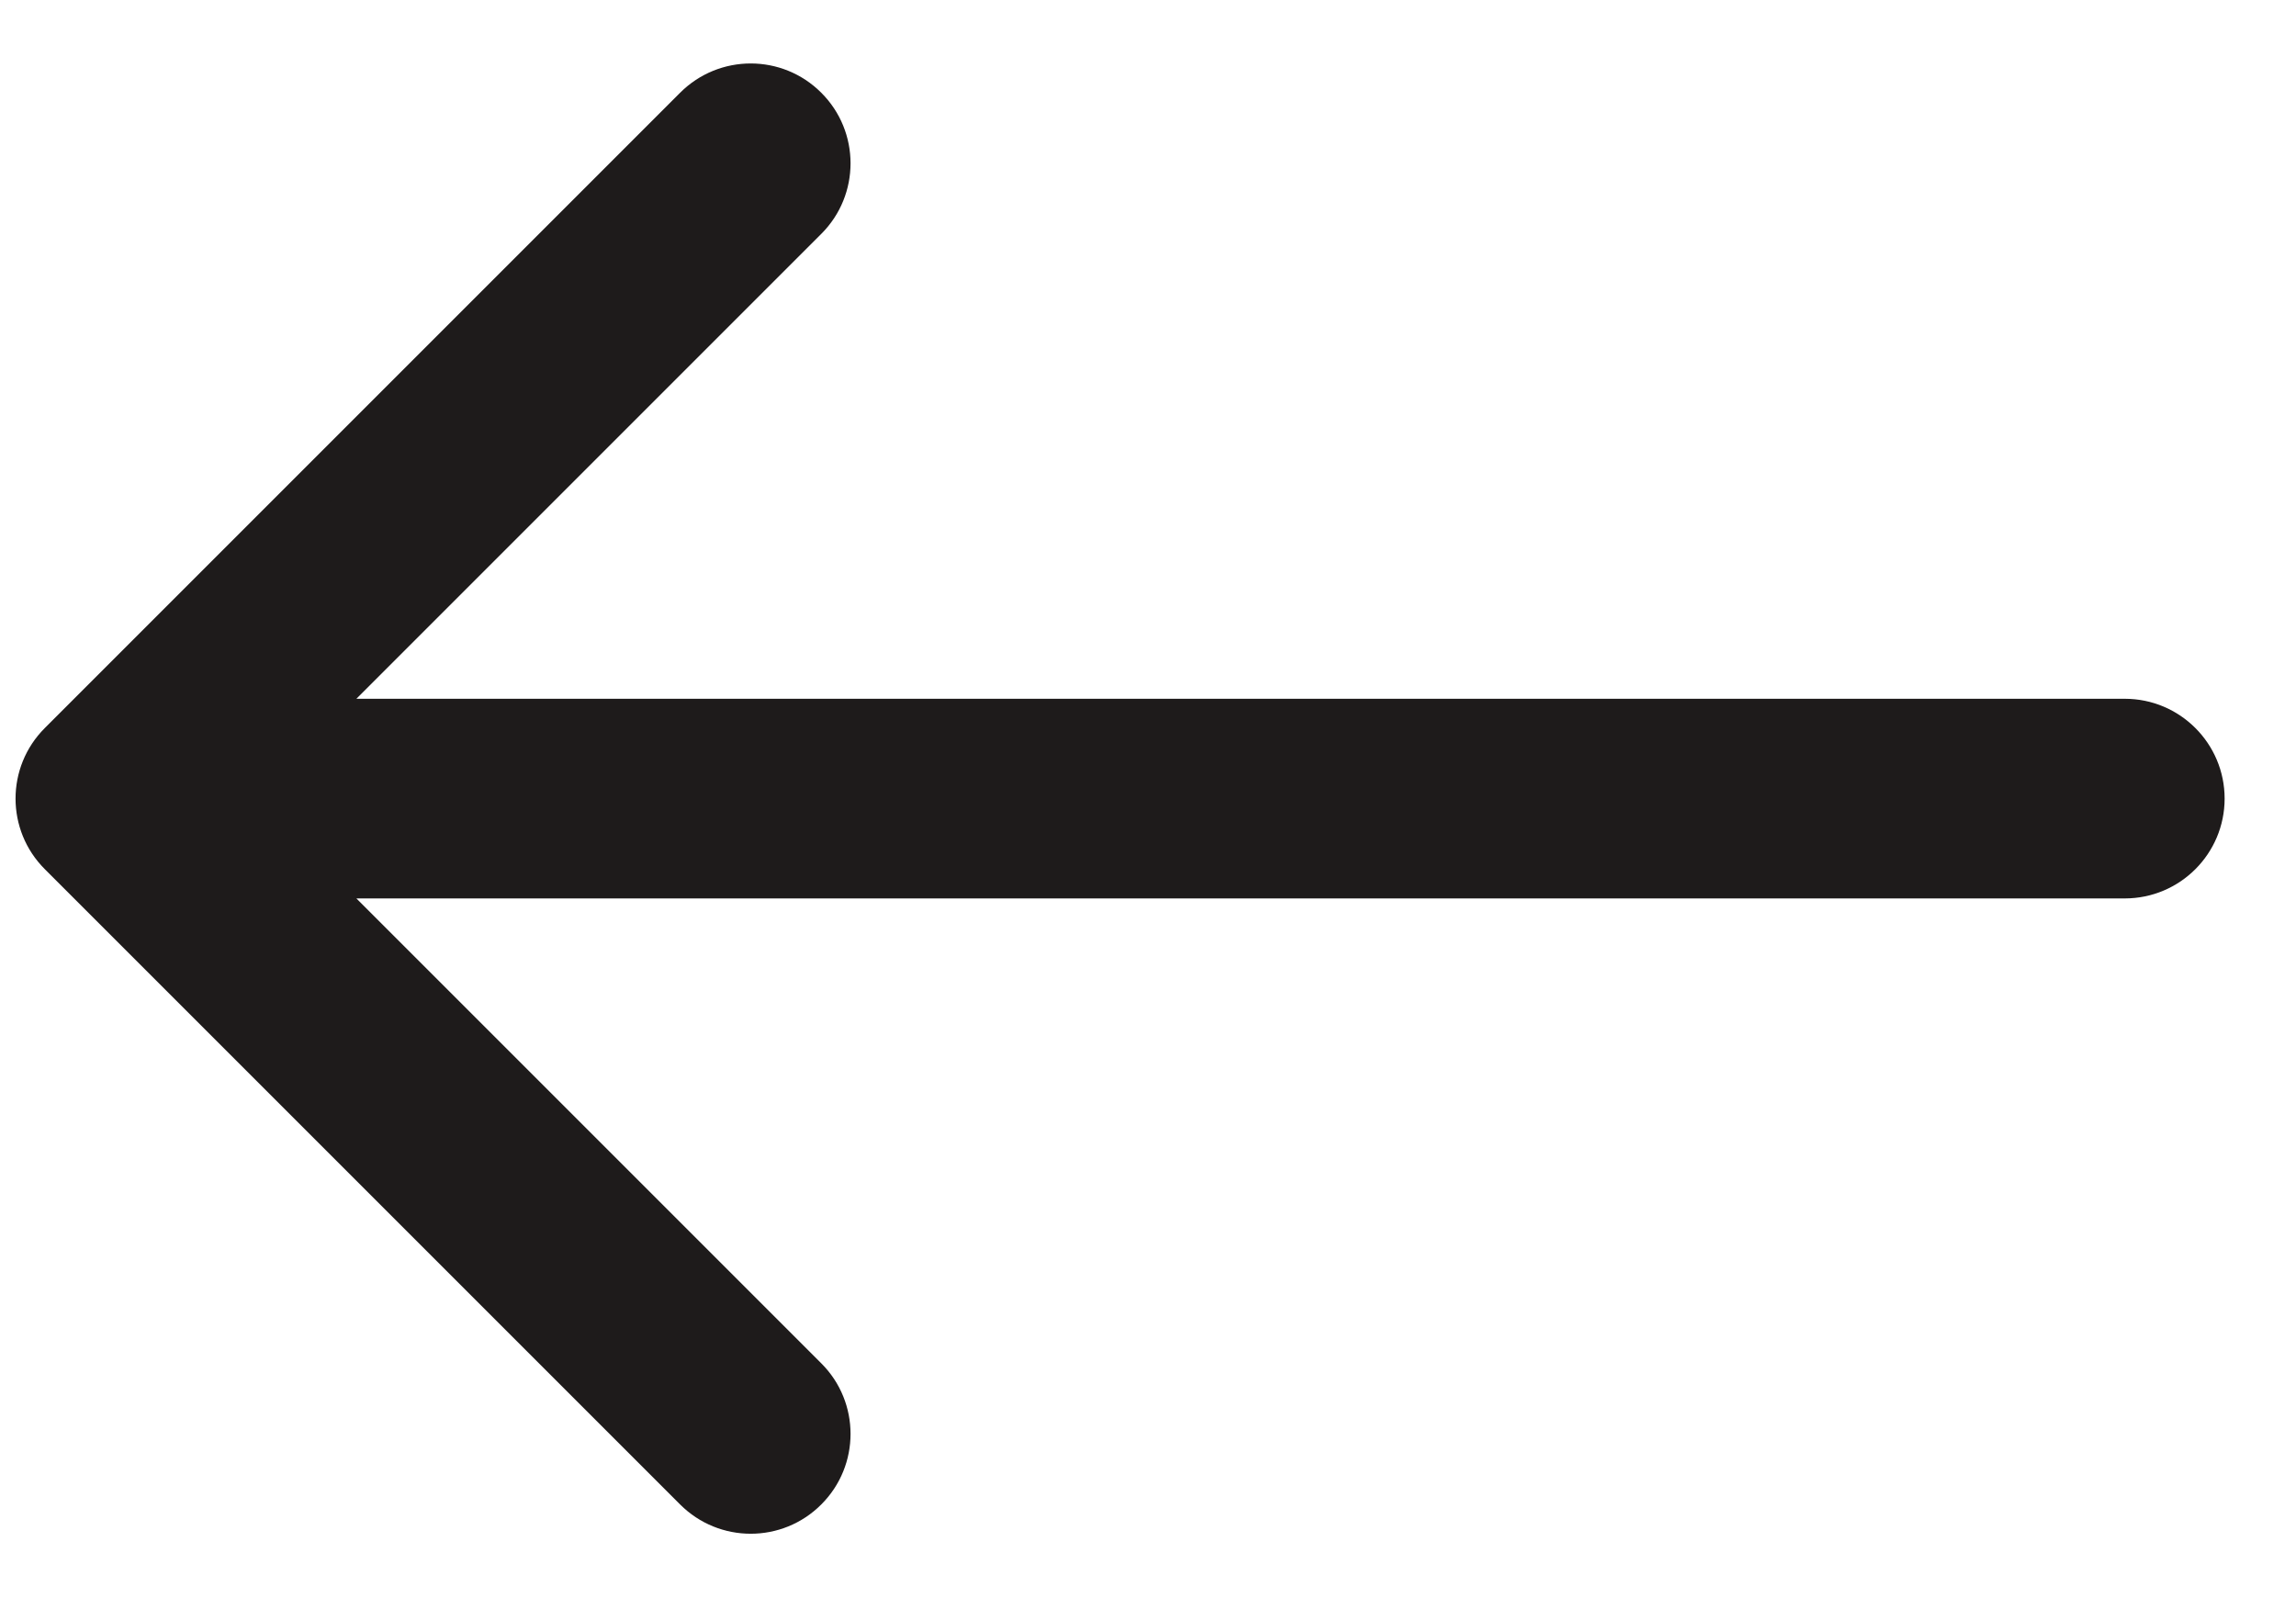
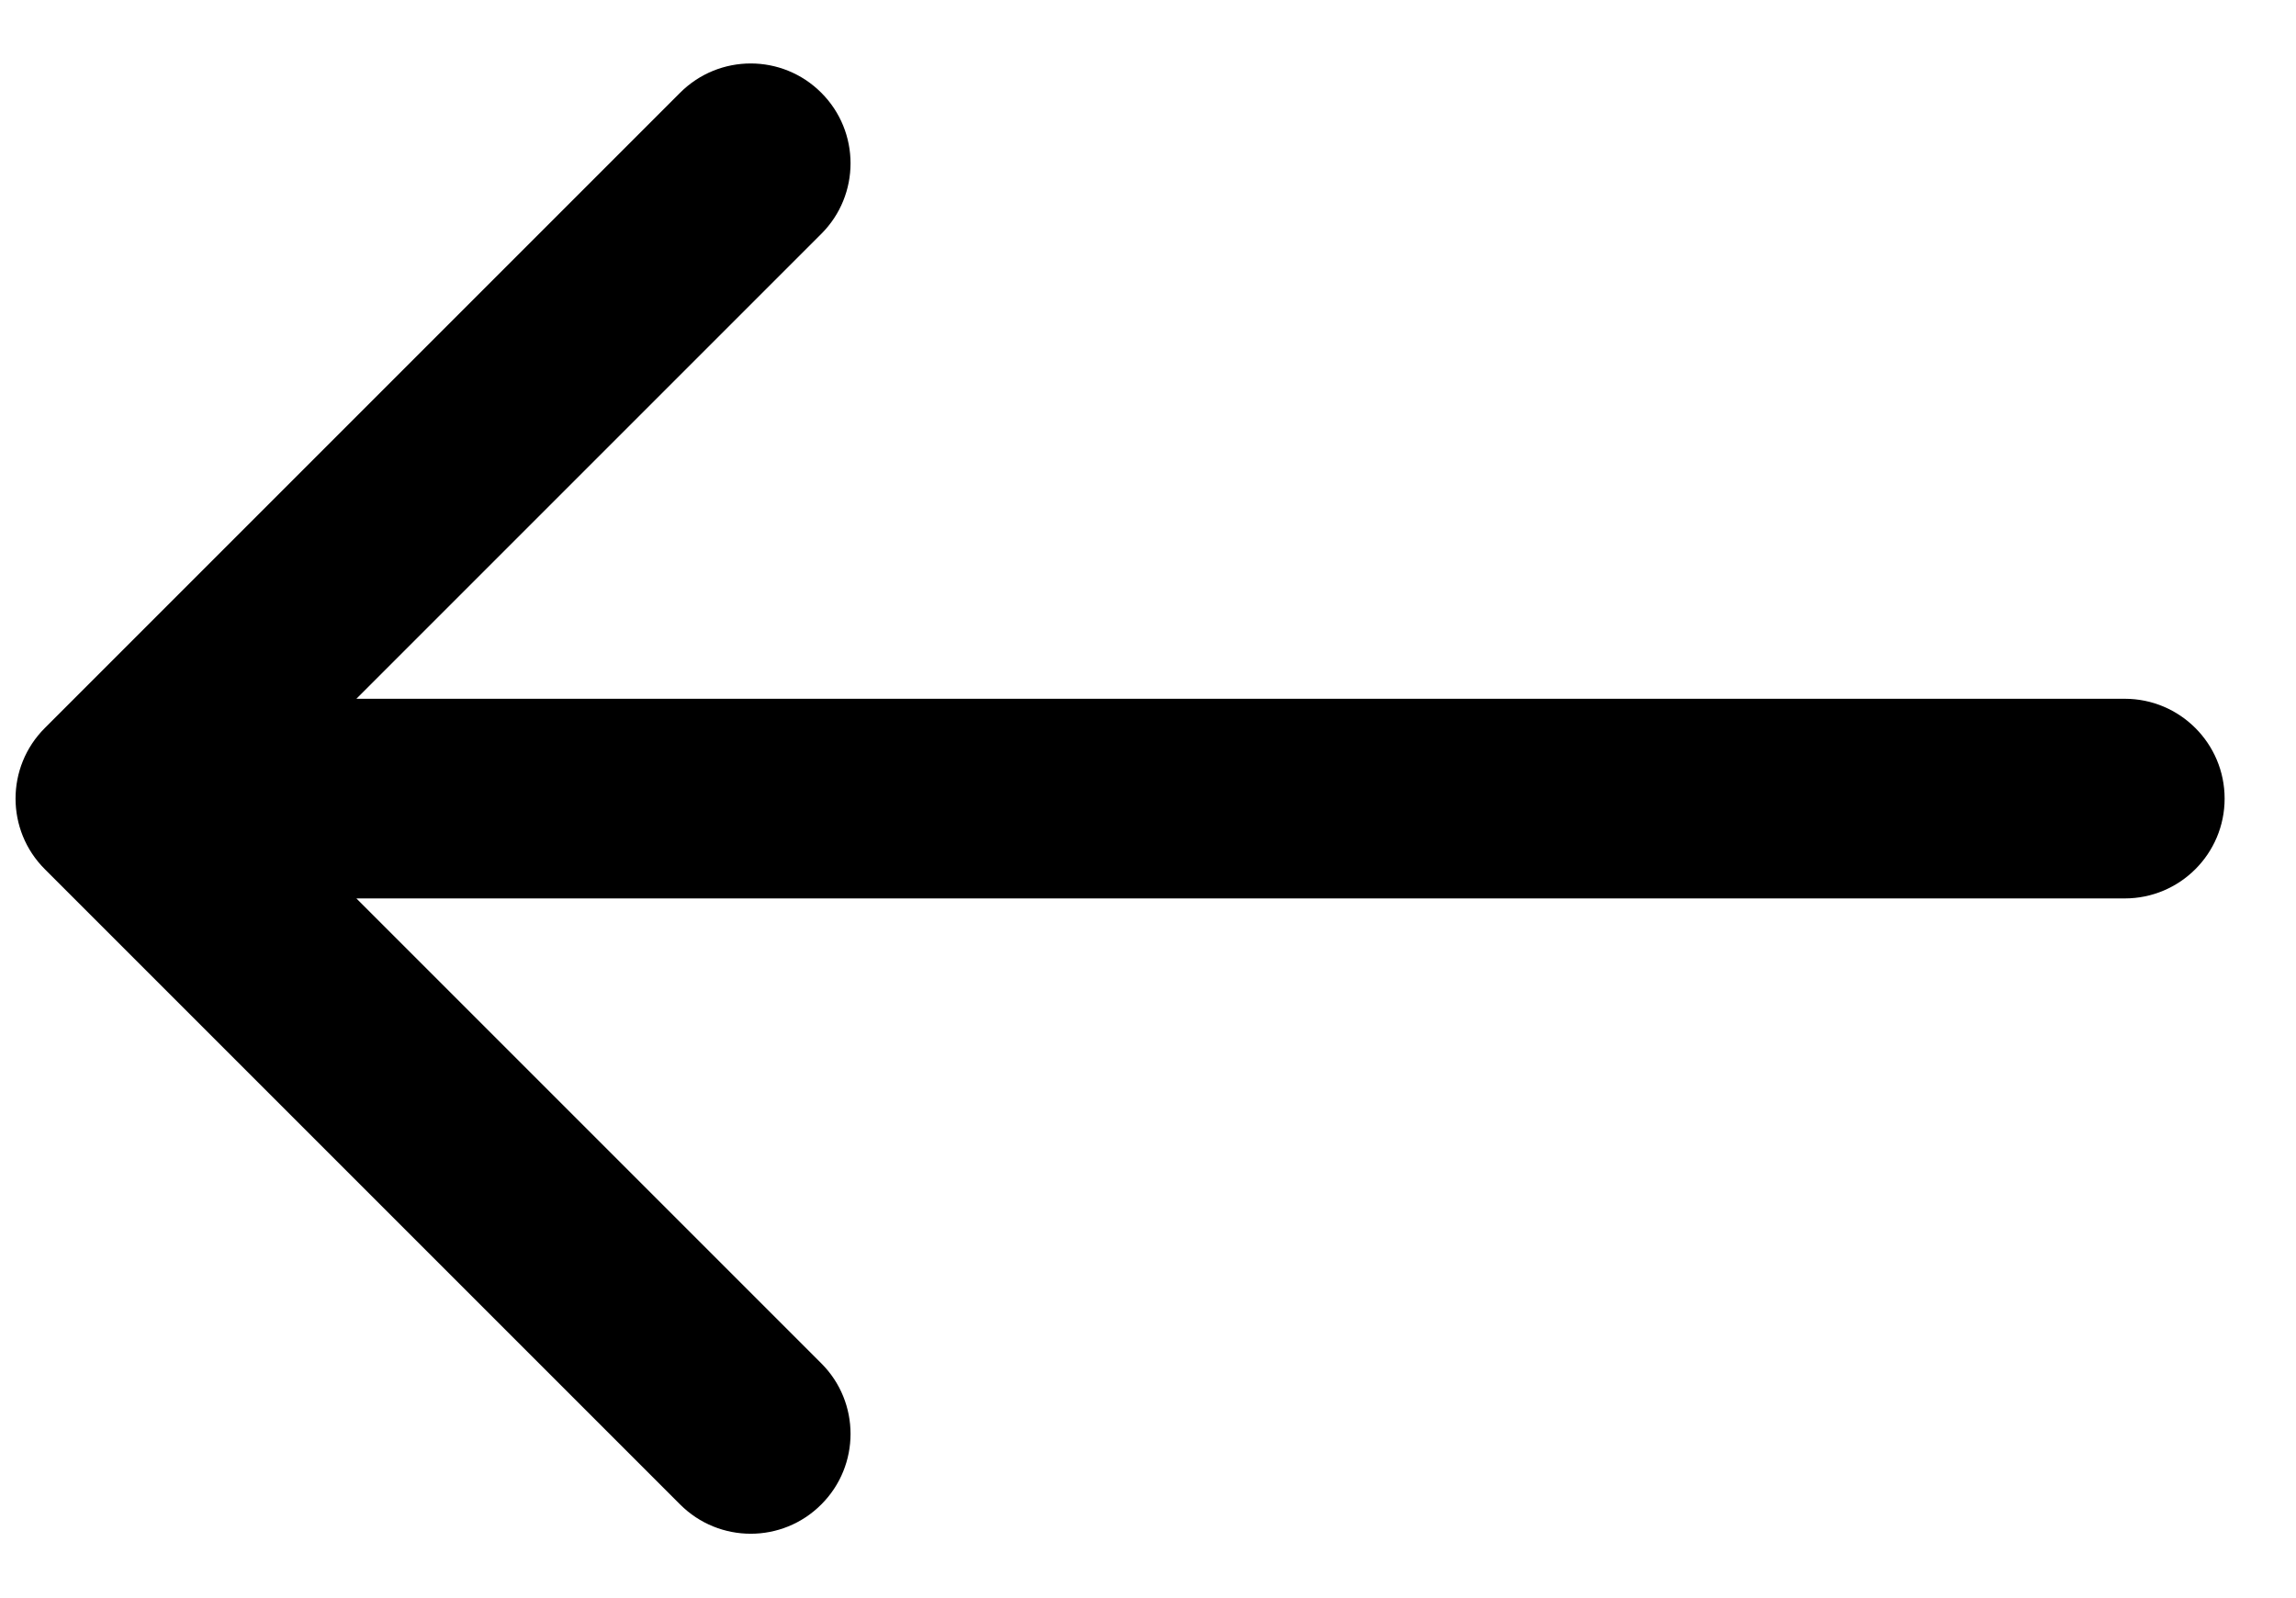
- <svg xmlns="http://www.w3.org/2000/svg" width="23" height="16" viewBox="0 0 23 16" fill="none">
-   <path d="M21.285 9C21.837 9 22.285 8.552 22.285 8C22.285 7.448 21.837 7 21.285 7L21.285 9ZM0.449 7.293C0.058 7.683 0.058 8.317 0.449 8.707L6.813 15.071C7.204 15.462 7.837 15.462 8.227 15.071C8.618 14.681 8.618 14.047 8.227 13.657L2.57 8L8.227 2.343C8.618 1.953 8.618 1.319 8.227 0.929C7.837 0.538 7.204 0.538 6.813 0.929L0.449 7.293ZM21.285 7L1.156 7L1.156 9L21.285 9L21.285 7Z" fill="#1E1B1B" />
+ <svg xmlns="http://www.w3.org/2000/svg" width="23" height="16" viewBox="0 0 23 16">
+   <path d="M21.285 9C21.837 9 22.285 8.552 22.285 8C22.285 7.448 21.837 7 21.285 7L21.285 9ZM0.449 7.293C0.058 7.683 0.058 8.317 0.449 8.707L6.813 15.071C7.204 15.462 7.837 15.462 8.227 15.071C8.618 14.681 8.618 14.047 8.227 13.657L2.57 8L8.227 2.343C8.618 1.953 8.618 1.319 8.227 0.929C7.837 0.538 7.204 0.538 6.813 0.929L0.449 7.293ZM21.285 7L1.156 7L1.156 9L21.285 9L21.285 7Z" />
</svg>
